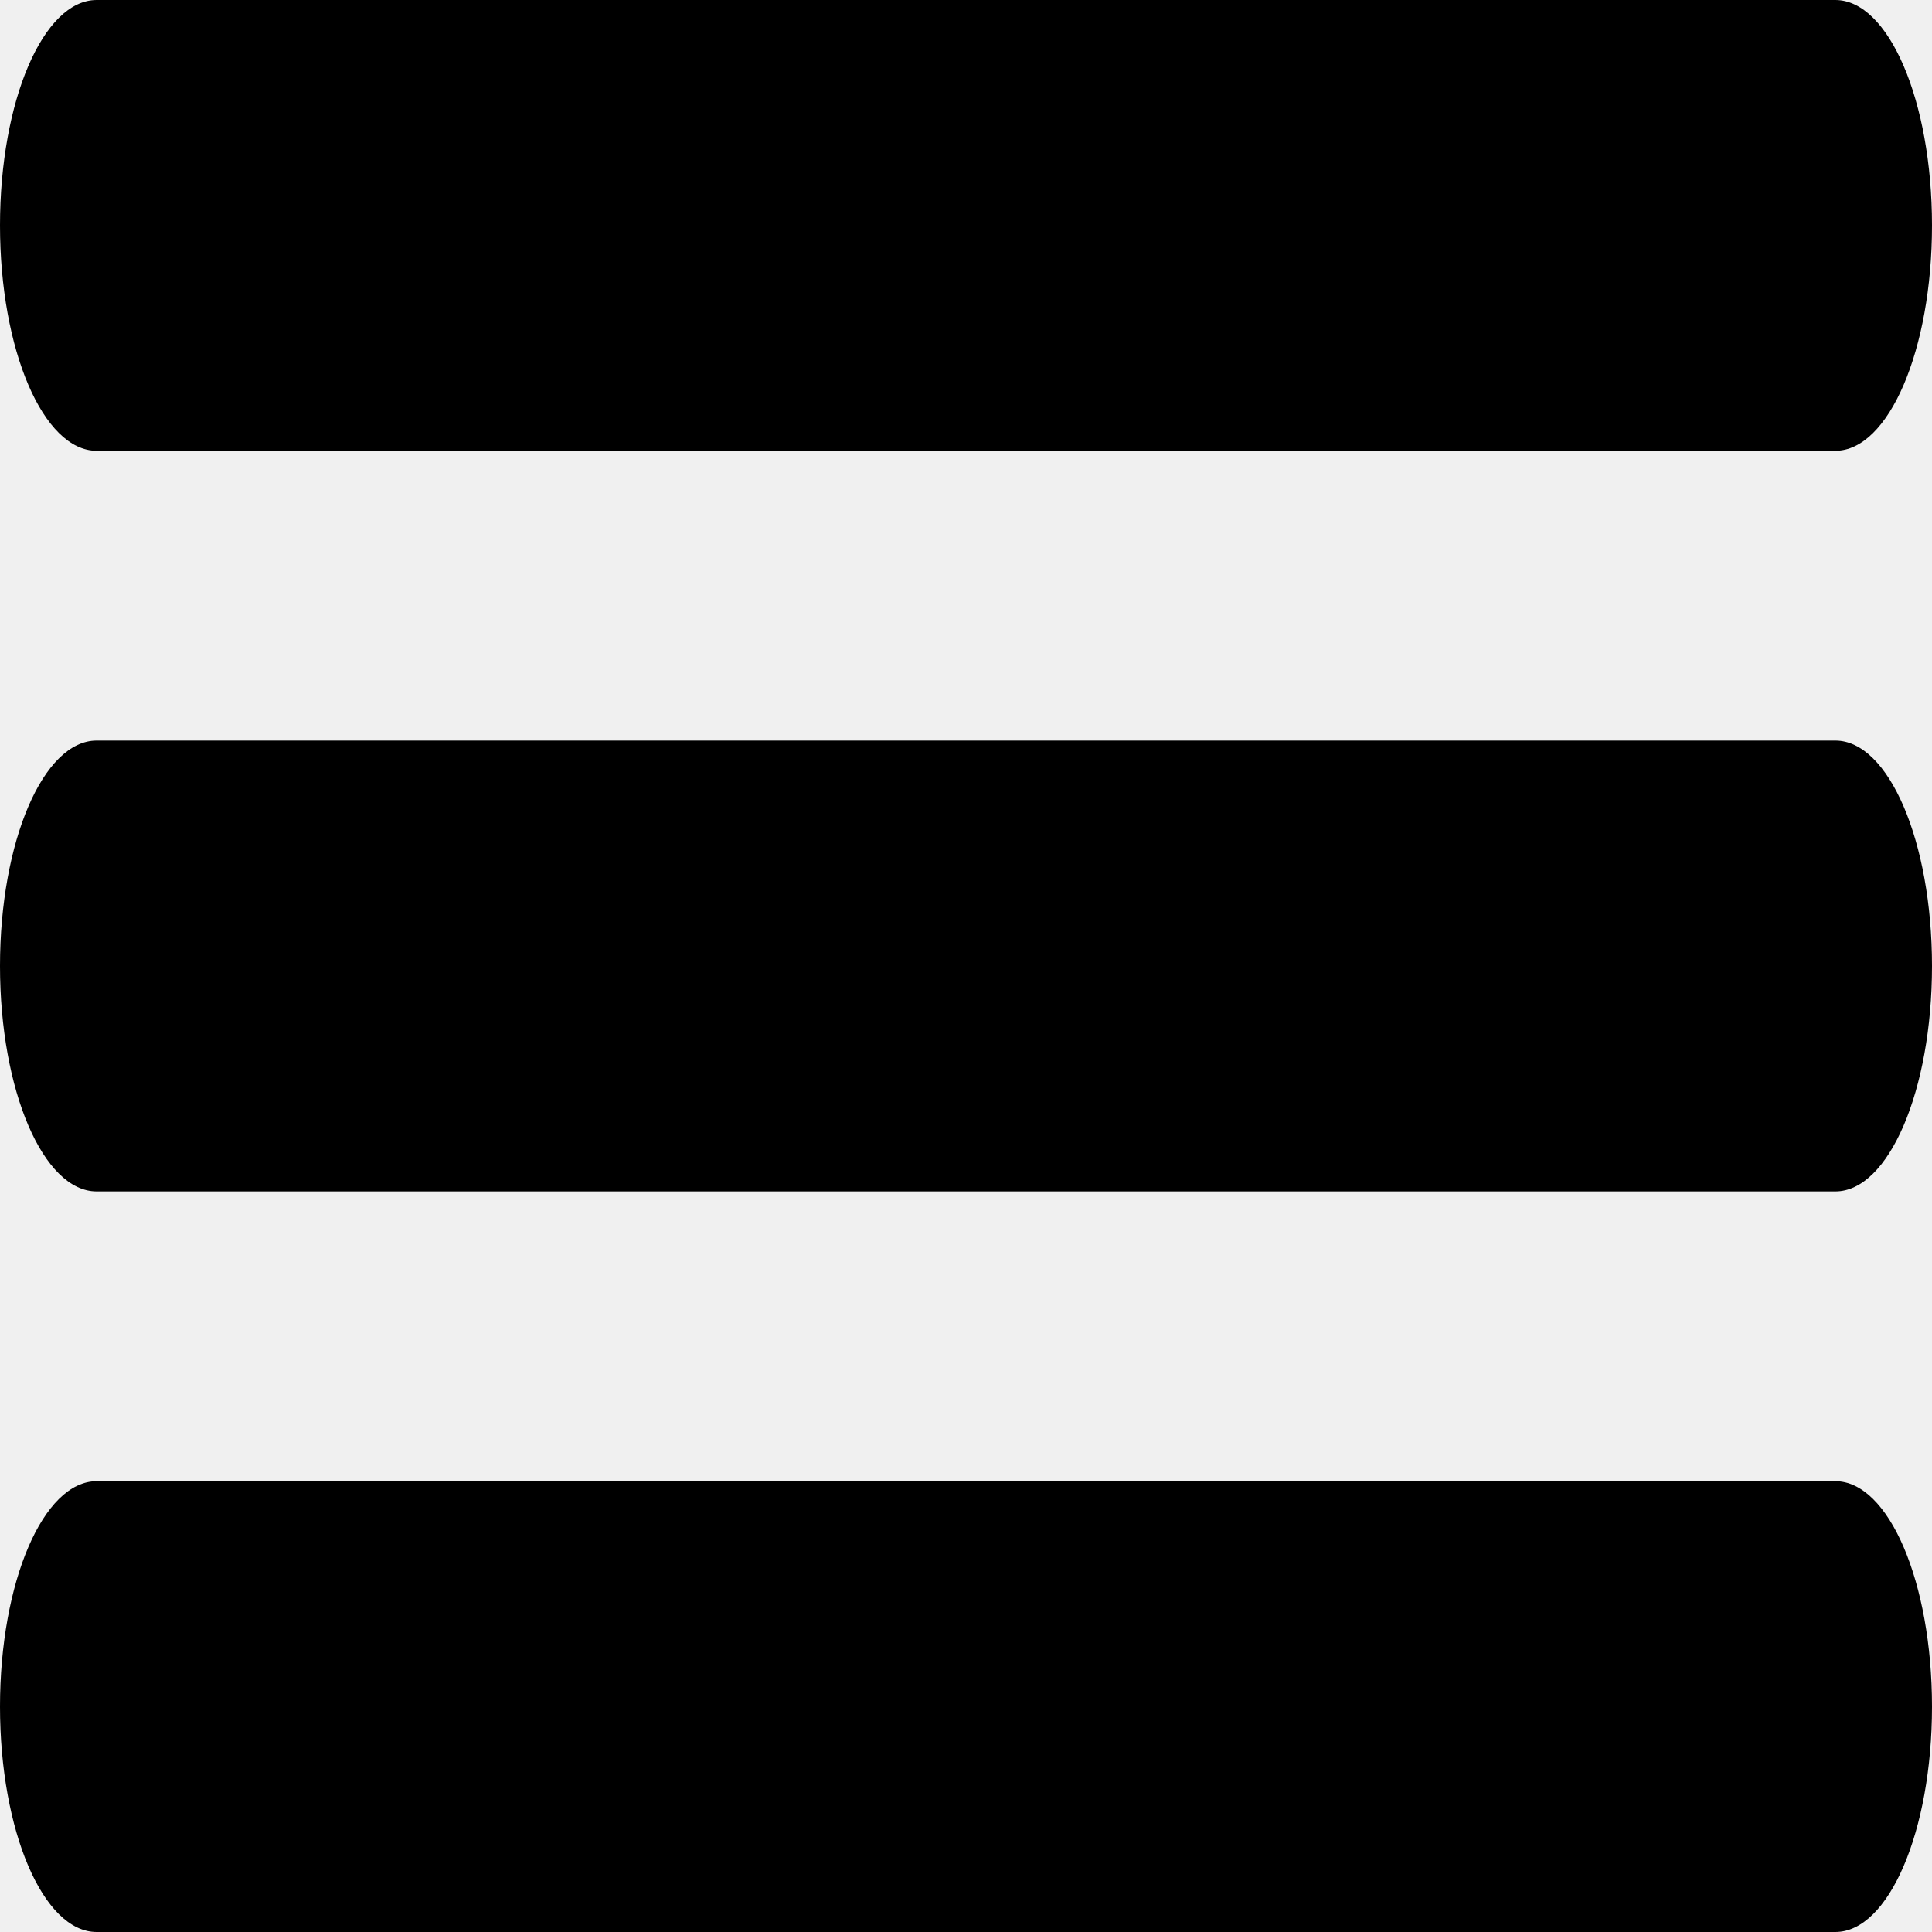
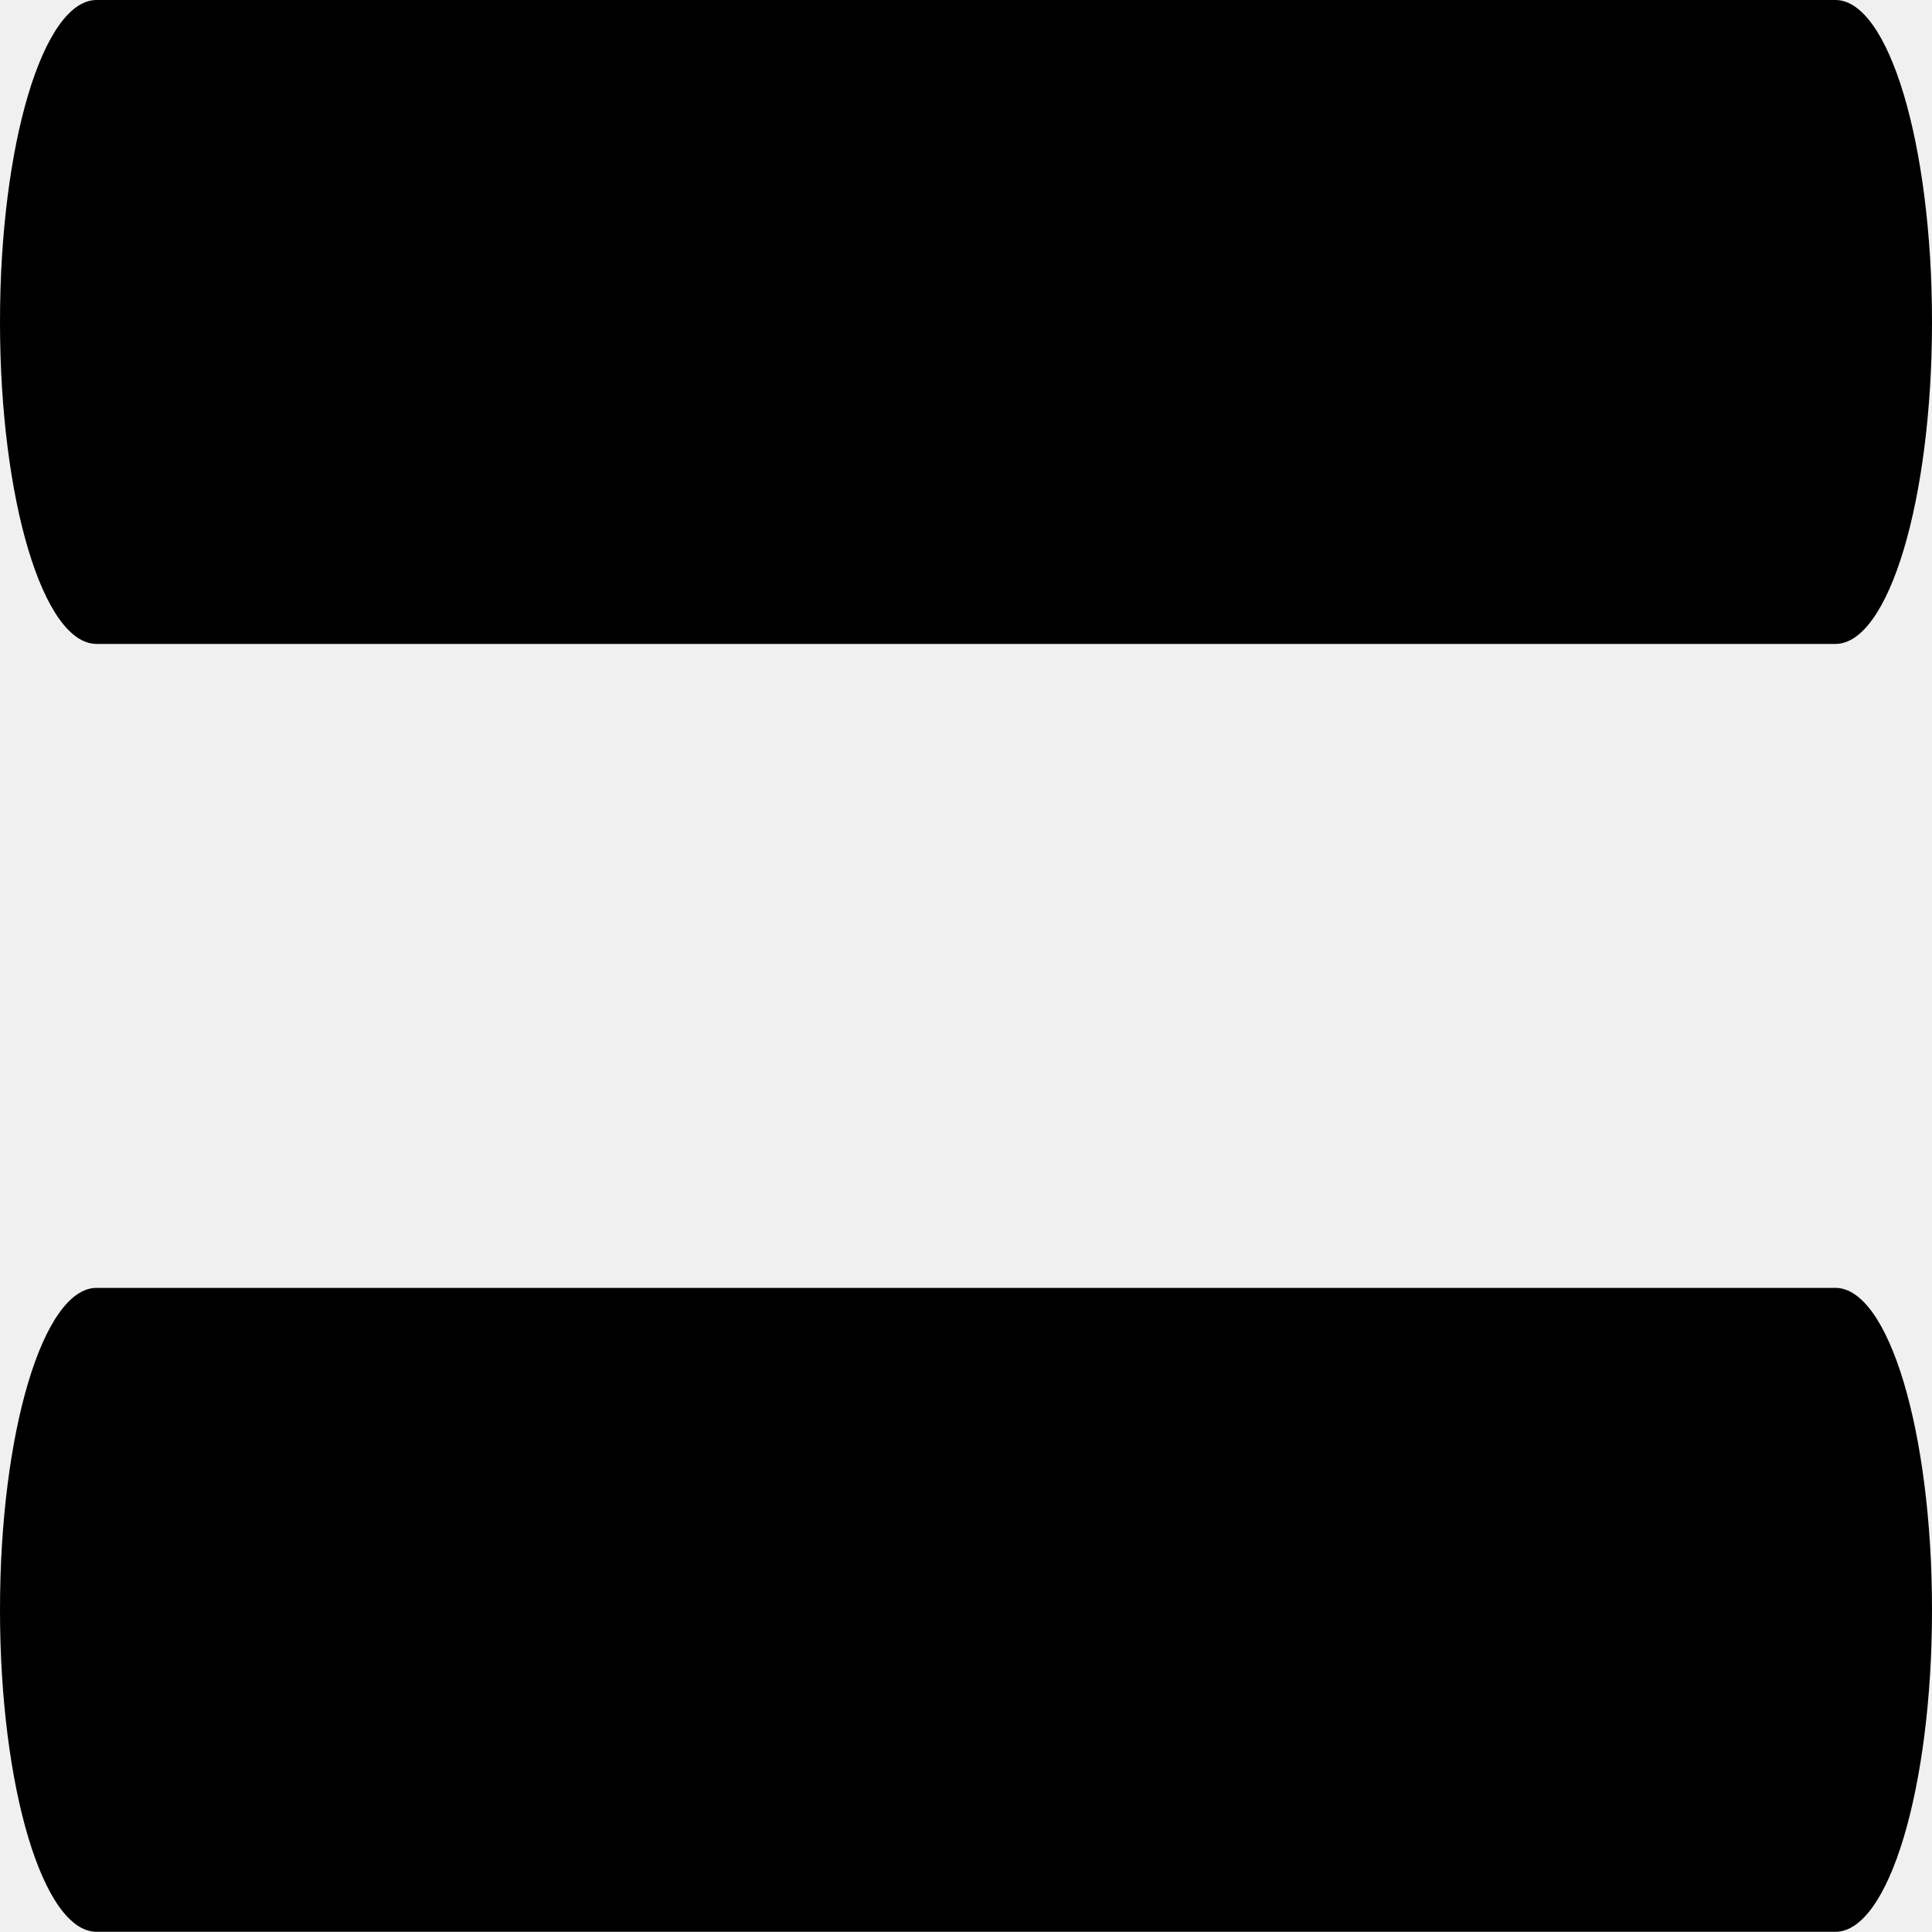
<svg xmlns="http://www.w3.org/2000/svg" width="100" height="100" viewBox="0 0 100 100" fill="none">
-   <g clip-path="url(#clip0_23_37)">
-     <path d="M0 88.333C0 81.89 2.239 76.667 5 76.667H95C97.761 76.667 100 81.89 100 88.333C100 94.777 97.761 100 95 100H5C2.239 100 0 94.777 0 88.333Z" fill="black" />
-     <path d="M0 50C0 43.557 2.239 38.333 5 38.333H95C97.761 38.333 100 43.557 100 50C100 56.443 97.761 61.667 95 61.667H5C2.239 61.667 0 56.443 0 50Z" fill="black" />
-     <path d="M0 11.667C0 5.223 2.239 0 5 0H95C97.761 0 100 5.223 100 11.667C100 18.11 97.761 23.333 95 23.333H5C2.239 23.333 0 18.11 0 11.667Z" fill="black" />
+   <g clip-path="url(#clip0_24_2)">
+     <path d="M0 83.325C0 74.121 2.239 66.66 5 66.66H95C97.761 66.66 100 74.121 100 83.325C100 92.529 97.761 99.99 95 99.99H5C2.239 99.99 0 92.529 0 83.325Z" fill="black" />
+     <path d="M0 16.665C0 7.461 2.239 0 5 0H95C97.761 0 100 7.461 100 16.665C100 25.869 97.761 33.33 95 33.33H5C2.239 33.33 0 25.869 0 16.665Z" fill="black" />
  </g>
  <defs>
-     <clipPath id="clip0_23_37">
+     <clipPath id="clip0_24_2">
      <rect width="100" height="100" fill="white" />
    </clipPath>
  </defs>
</svg>
